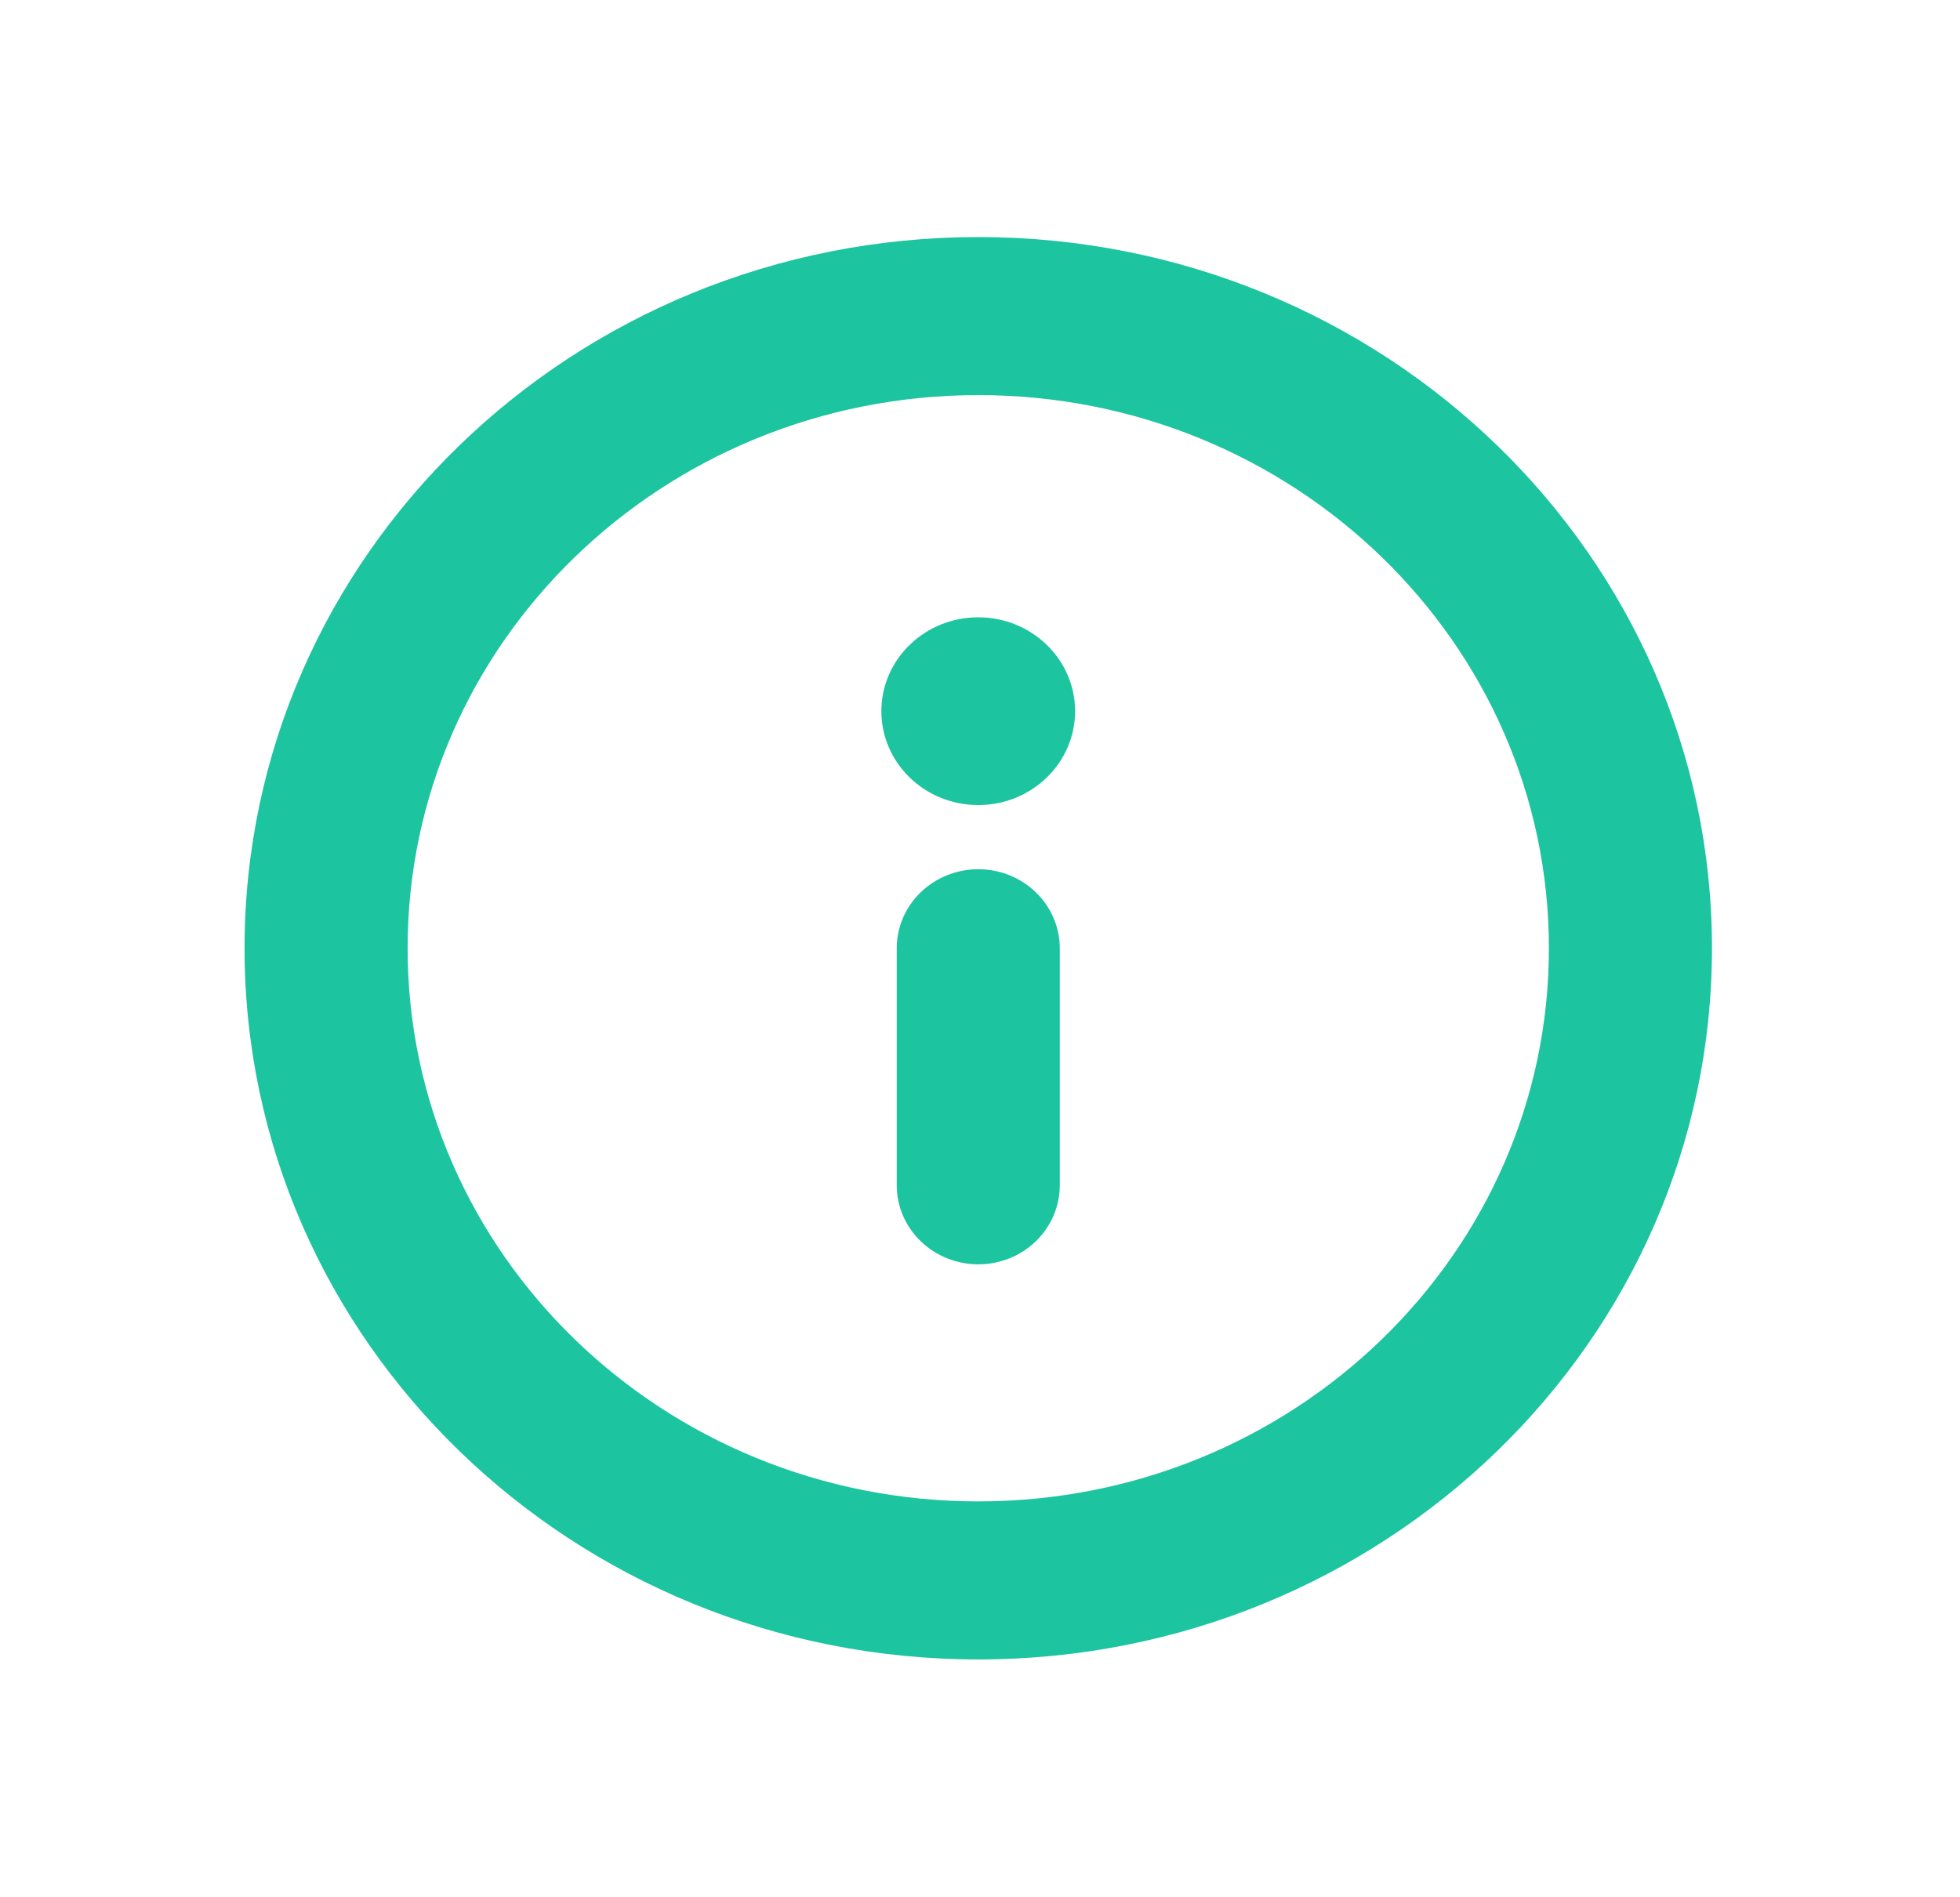
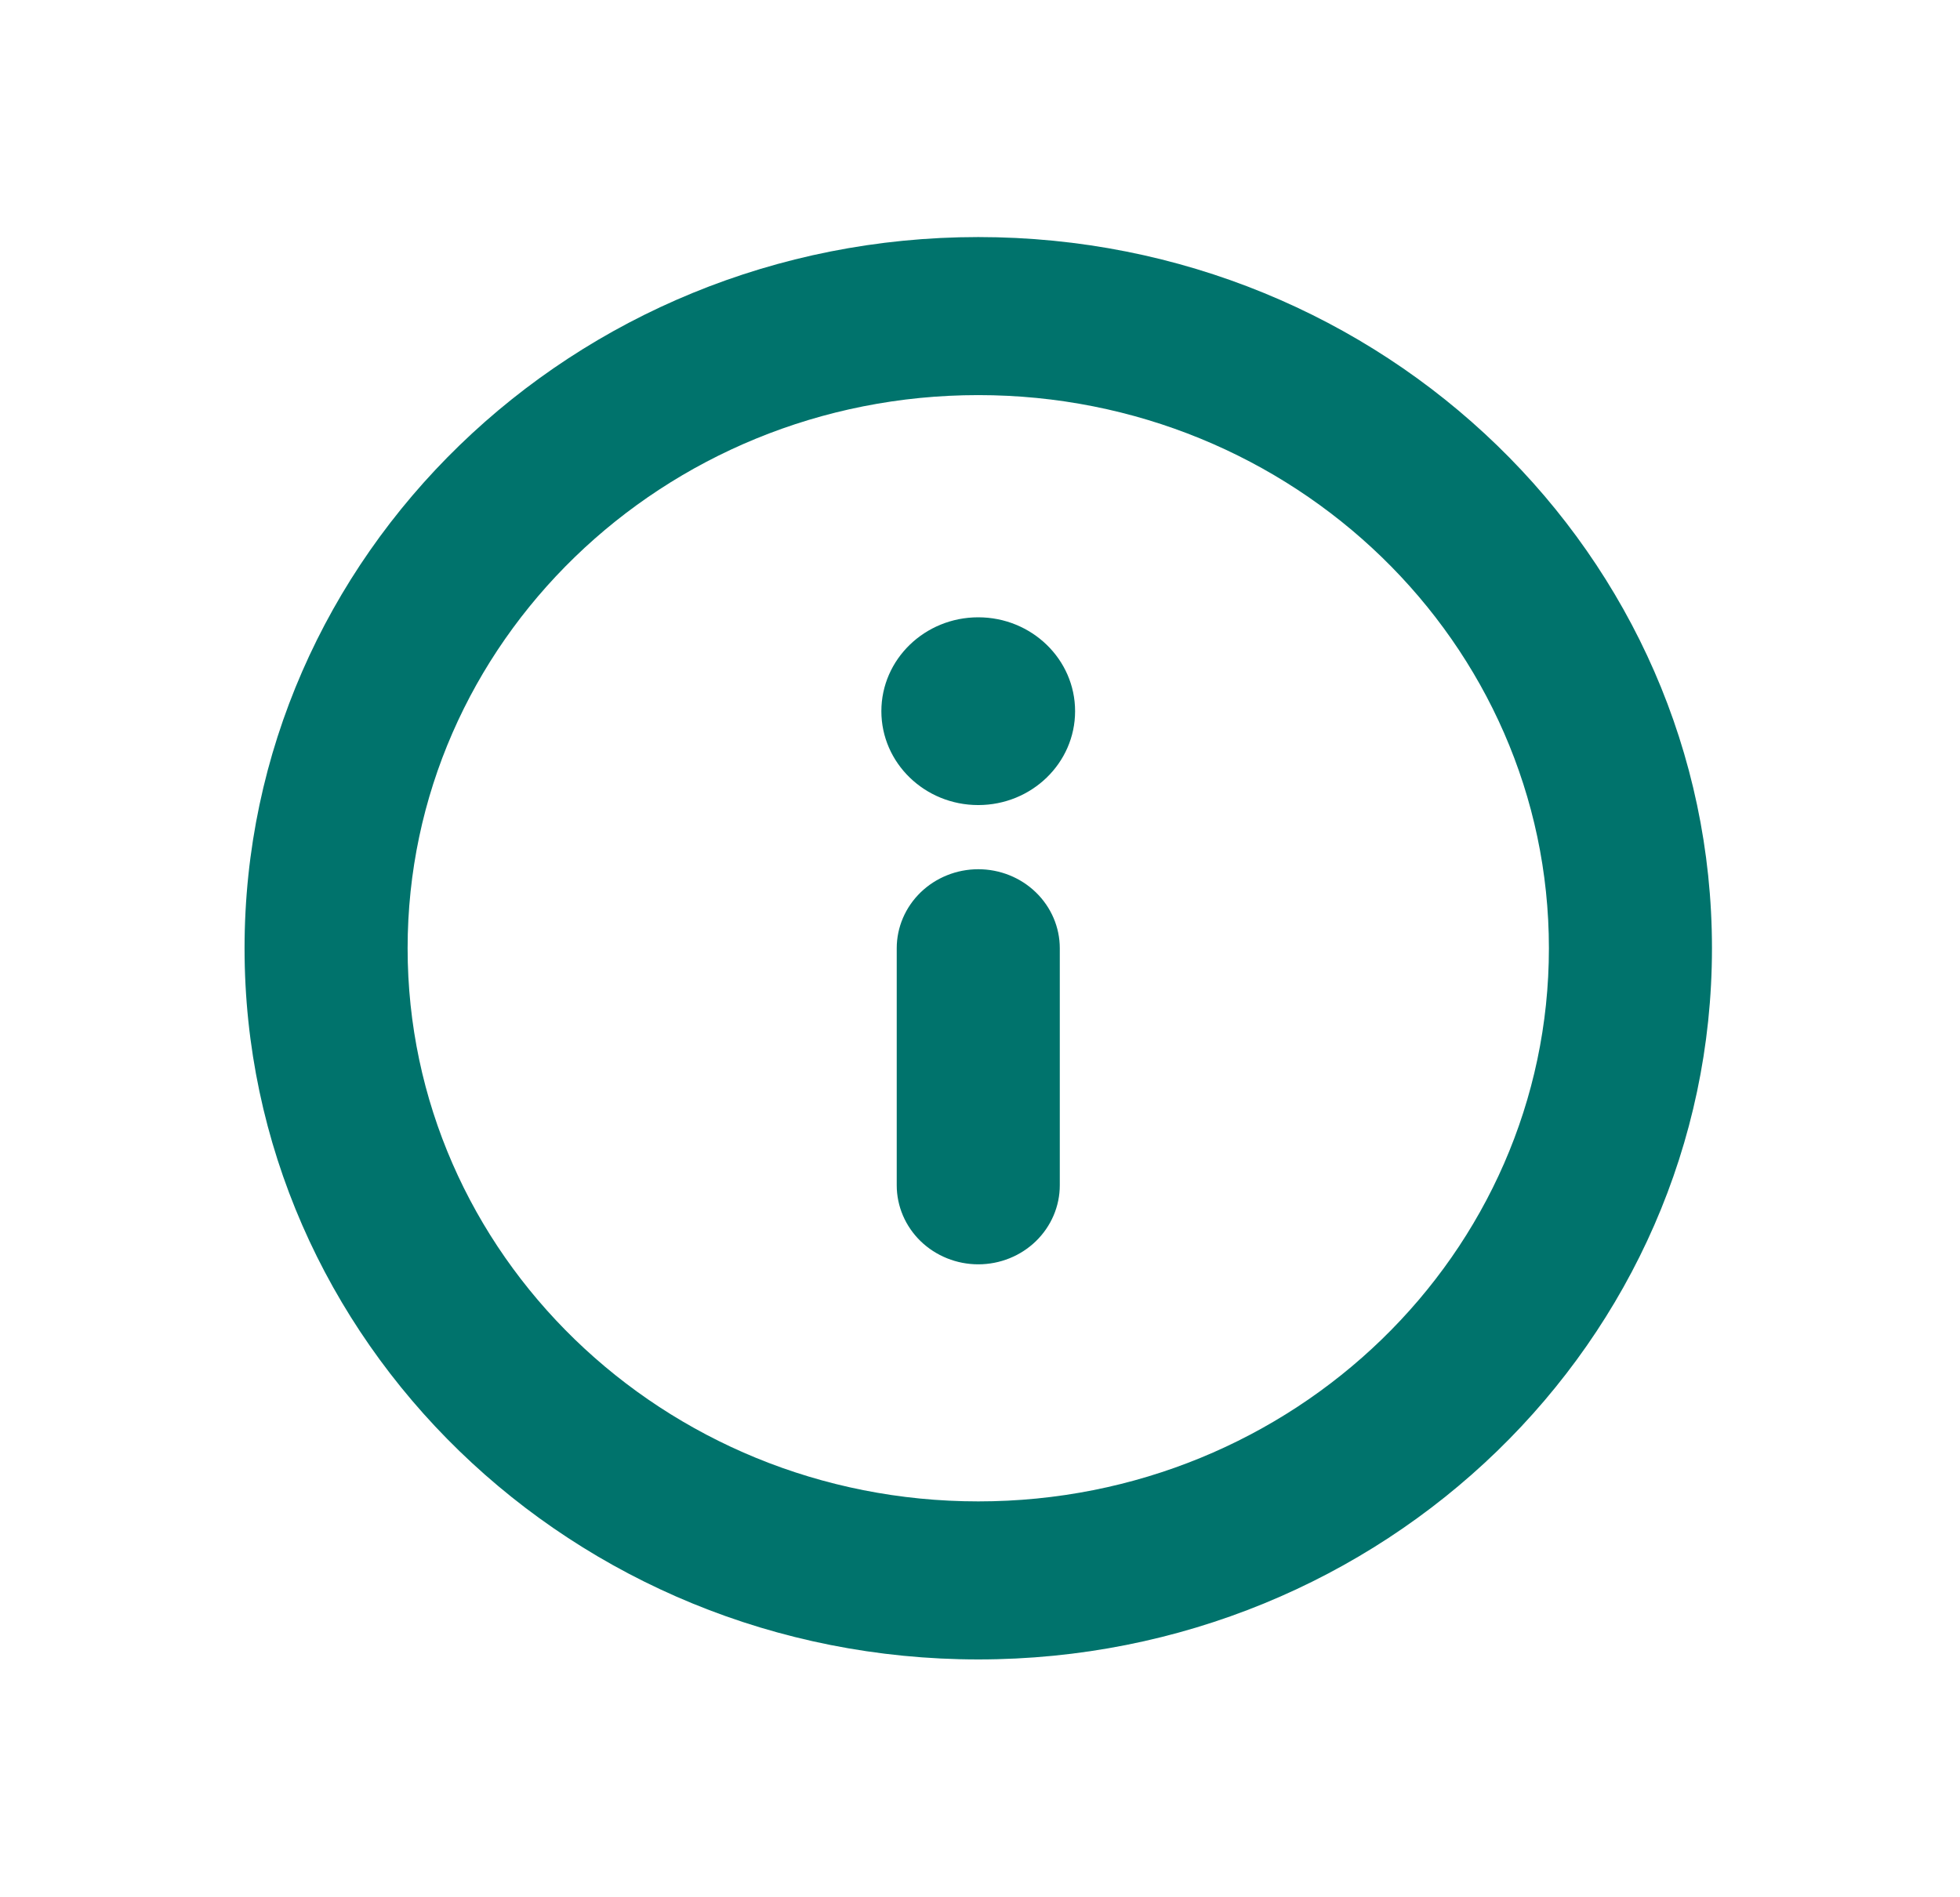
<svg xmlns="http://www.w3.org/2000/svg" width="31" height="30" viewBox="0 0 31 30" fill="none">
-   <path fill-rule="evenodd" clip-rule="evenodd" d="M15.473 23.75C20.457 23.75 24.498 19.832 24.498 15C24.498 10.168 20.457 6.25 15.473 6.25C10.488 6.25 6.447 10.168 6.447 15C6.447 19.832 10.488 23.75 15.473 23.75ZM15.473 26.25C21.882 26.25 27.077 21.213 27.077 15C27.077 8.787 21.882 3.75 15.473 3.75C9.064 3.75 3.868 8.787 3.868 15C3.868 21.213 9.064 26.25 15.473 26.25ZM15.473 13.75C15.131 13.75 14.803 13.882 14.561 14.116C14.319 14.351 14.183 14.668 14.183 15V18.75C14.183 19.081 14.319 19.399 14.561 19.634C14.803 19.868 15.131 20 15.473 20C15.815 20 16.143 19.868 16.384 19.634C16.626 19.399 16.762 19.081 16.762 18.75V15C16.762 14.668 16.626 14.351 16.384 14.116C16.143 13.882 15.815 13.75 15.473 13.75ZM17.004 11.25C17.004 12.07 16.318 12.735 15.472 12.735C14.626 12.735 13.94 12.07 13.94 11.25C13.94 10.43 14.626 9.765 15.472 9.765C16.318 9.765 17.004 10.43 17.004 11.25Z" fill="#1CC4A0" />
+   <path fill-rule="evenodd" clip-rule="evenodd" d="M15.473 23.75C20.457 23.75 24.498 19.832 24.498 15C24.498 10.168 20.457 6.25 15.473 6.25C10.488 6.25 6.447 10.168 6.447 15C6.447 19.832 10.488 23.75 15.473 23.75ZM15.473 26.25C21.882 26.25 27.077 21.213 27.077 15C27.077 8.787 21.882 3.75 15.473 3.75C9.064 3.75 3.868 8.787 3.868 15C3.868 21.213 9.064 26.25 15.473 26.25ZM15.473 13.75C15.131 13.75 14.803 13.882 14.561 14.116C14.319 14.351 14.183 14.668 14.183 15V18.75C14.183 19.081 14.319 19.399 14.561 19.634C14.803 19.868 15.131 20 15.473 20C15.815 20 16.143 19.868 16.384 19.634C16.626 19.399 16.762 19.081 16.762 18.75V15C16.762 14.668 16.626 14.351 16.384 14.116C16.143 13.882 15.815 13.75 15.473 13.75ZM17.004 11.25C17.004 12.07 16.318 12.735 15.472 12.735C14.626 12.735 13.94 12.07 13.94 11.25C13.94 10.43 14.626 9.765 15.472 9.765C16.318 9.765 17.004 10.43 17.004 11.25Z" fill="#00736C" />
</svg>
